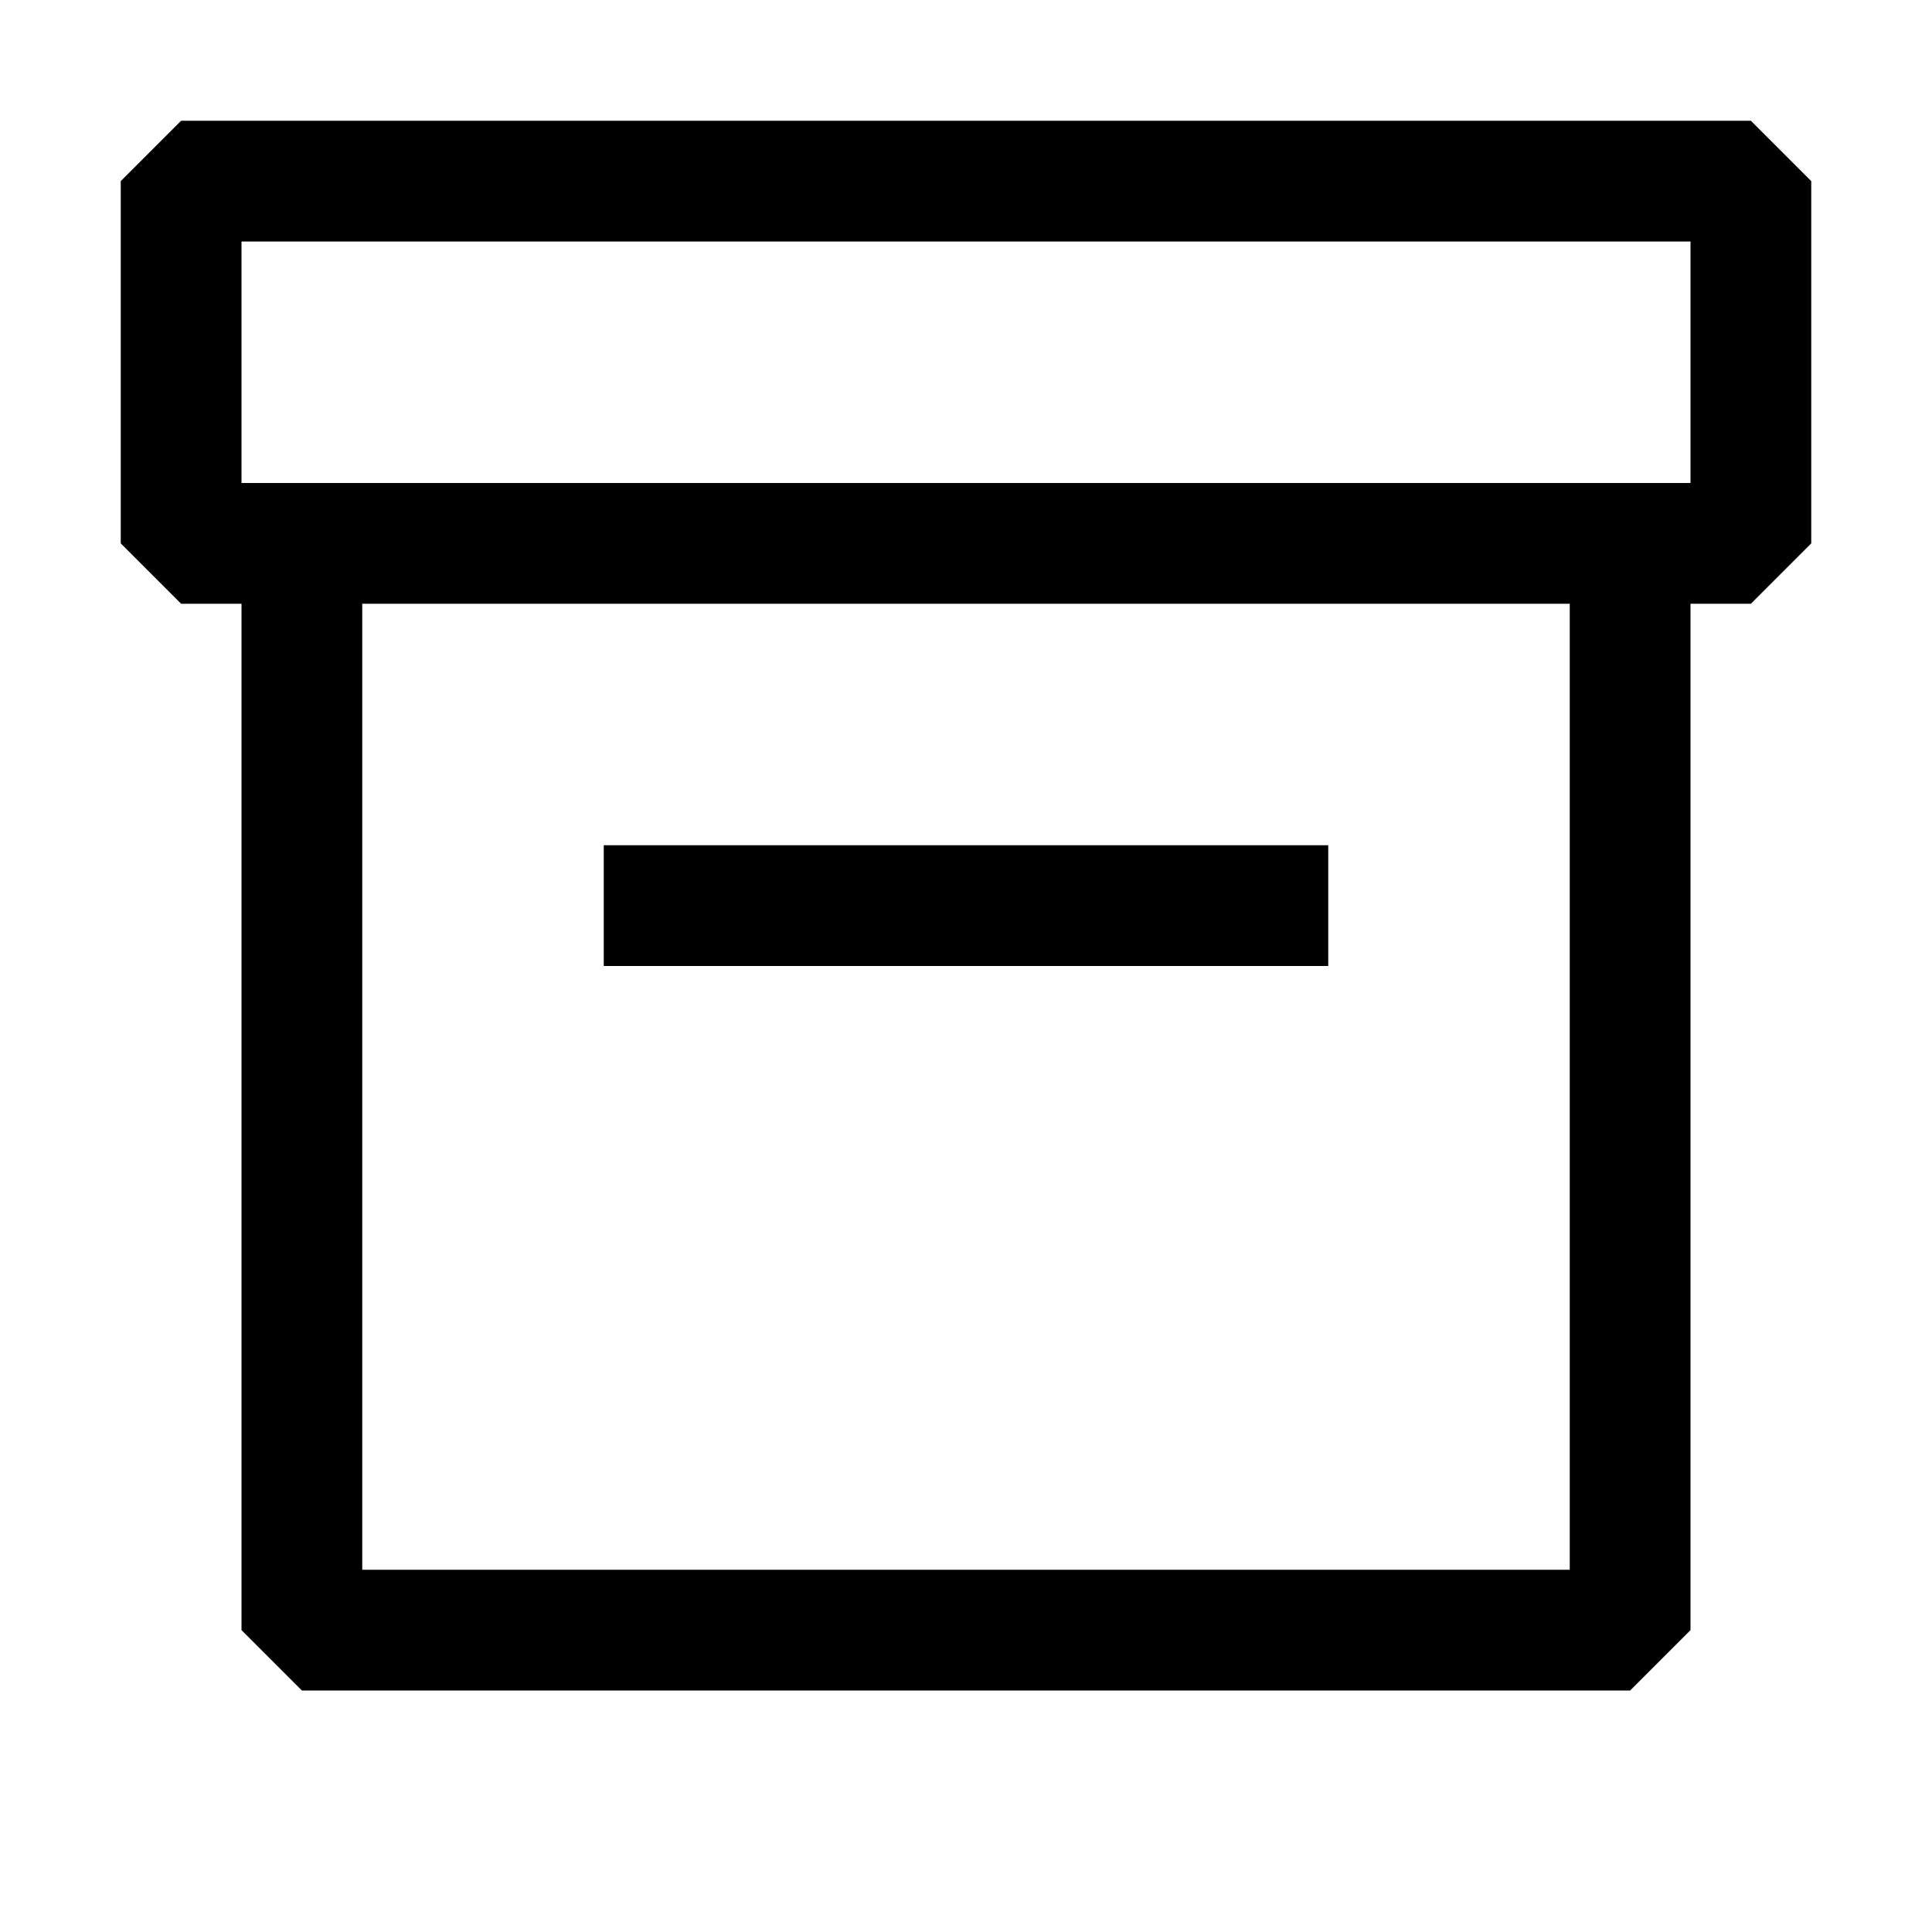
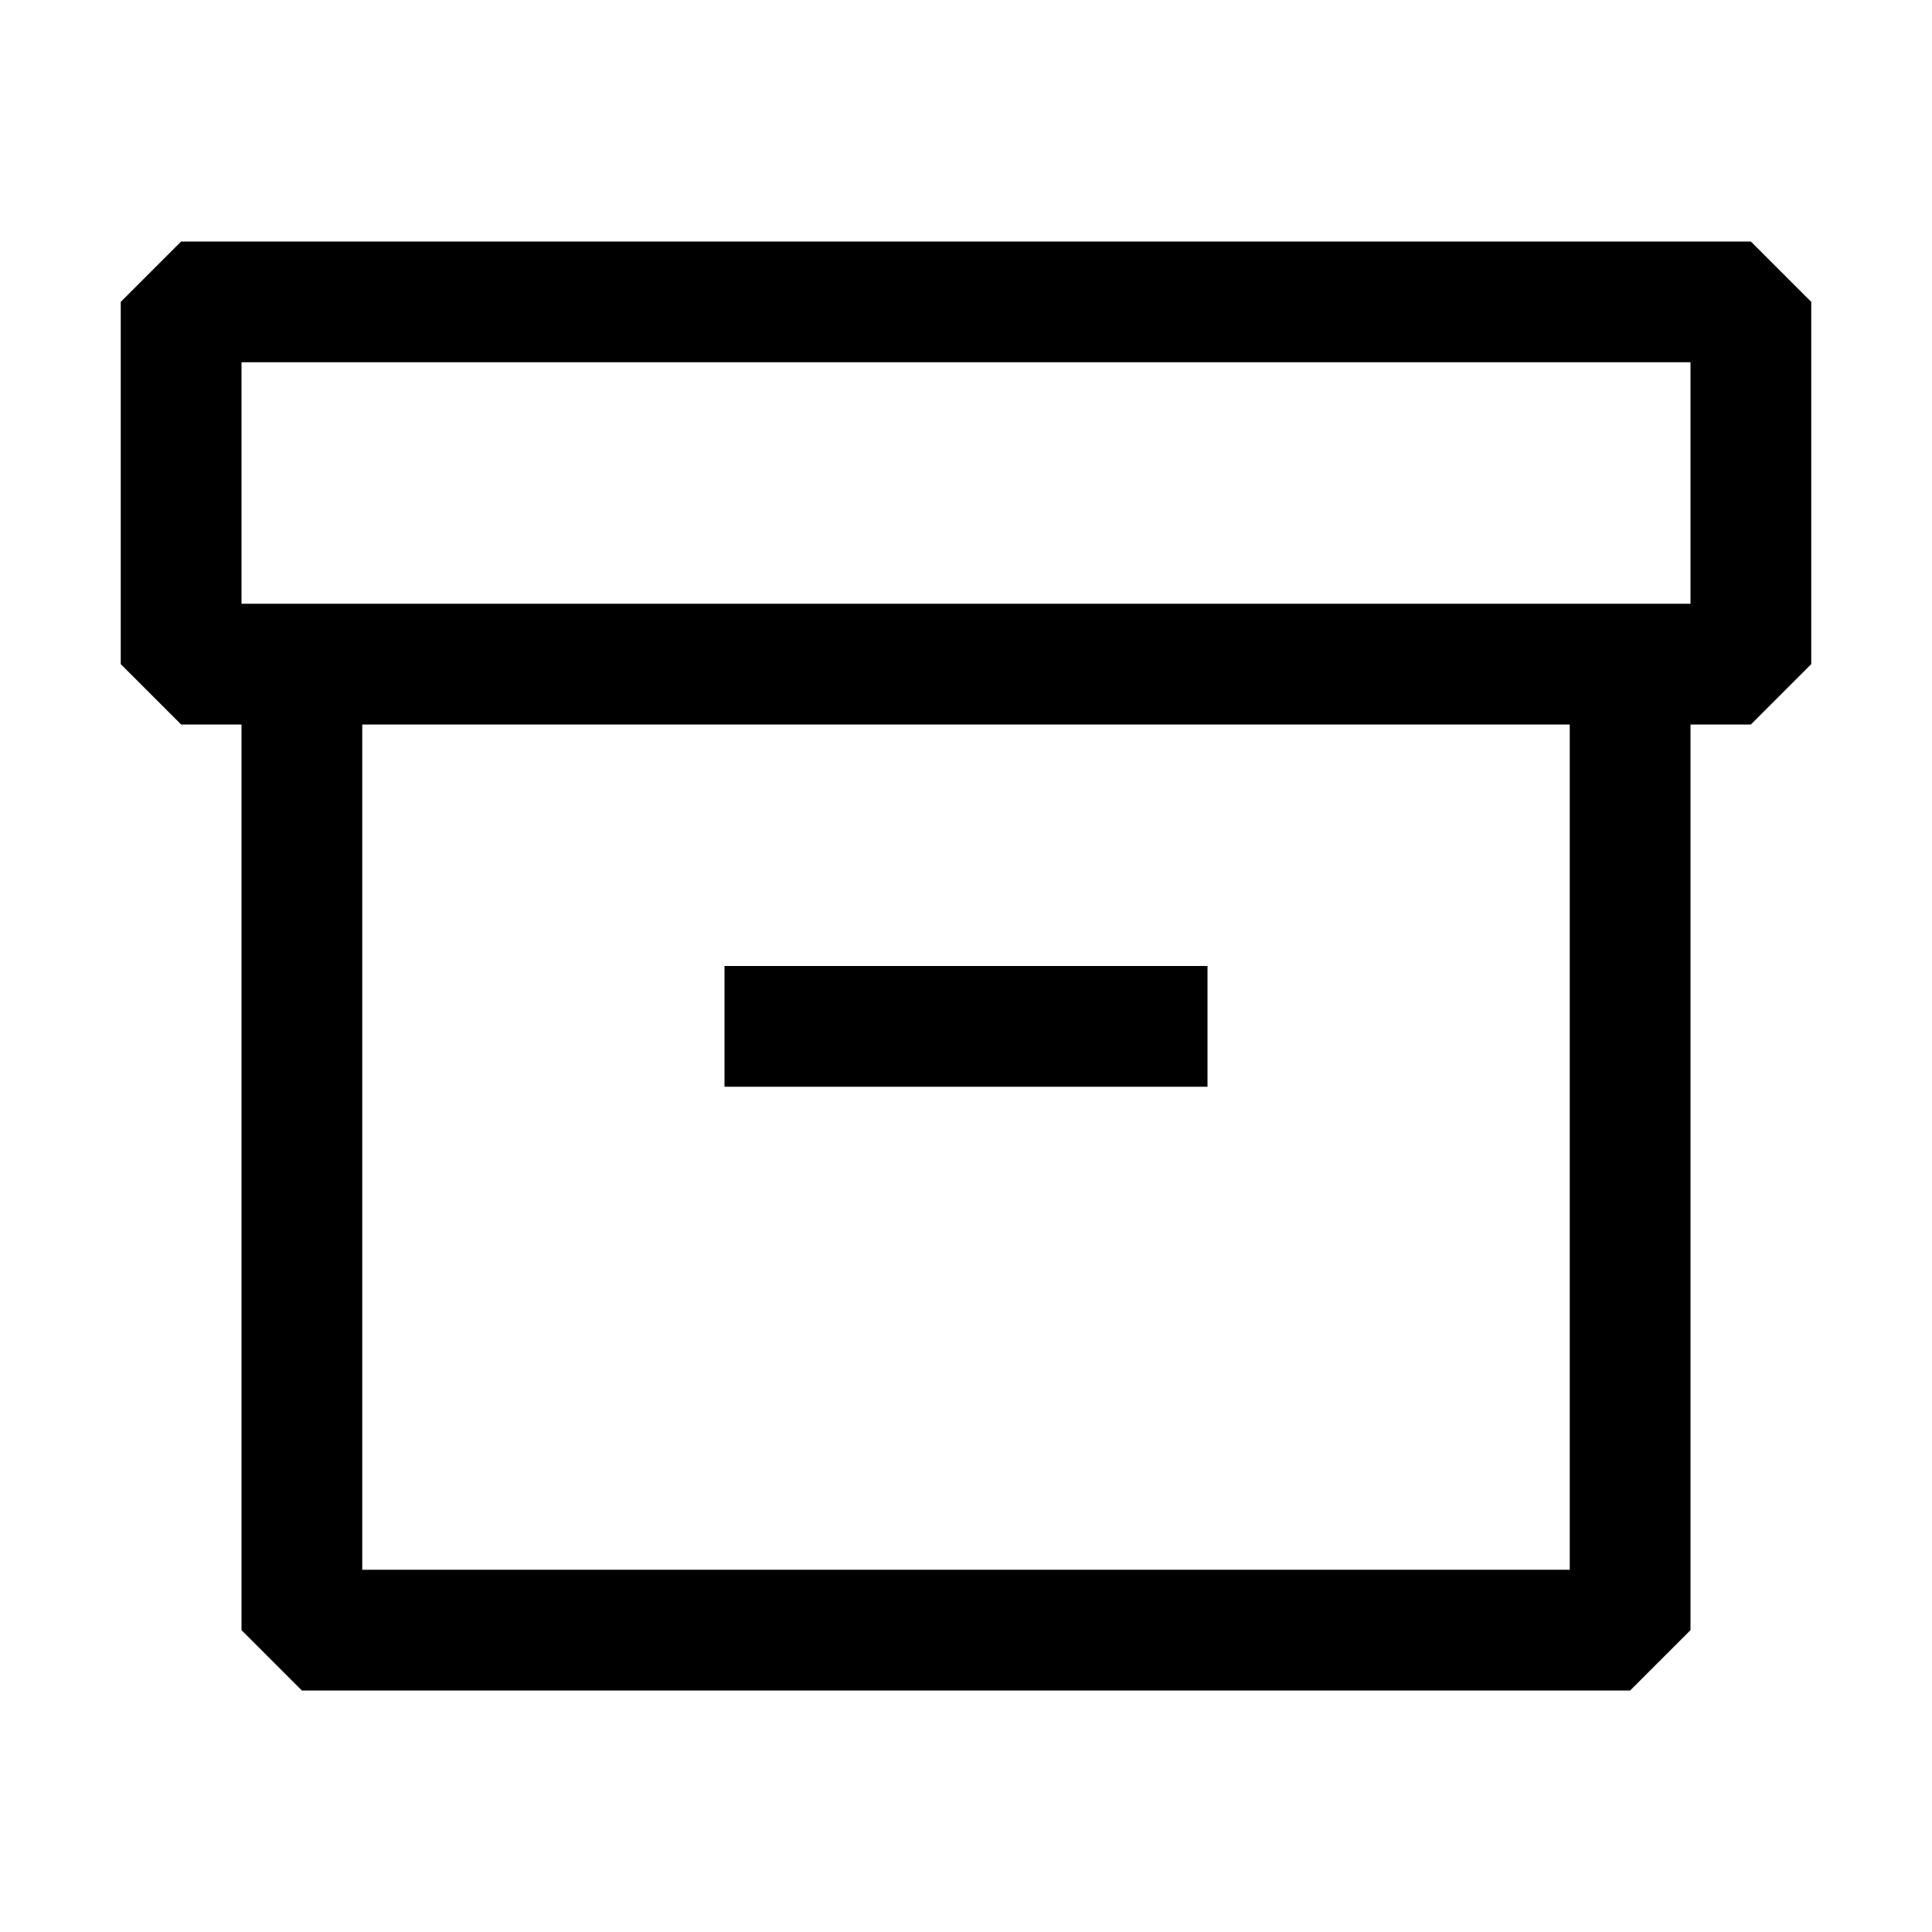
- <svg xmlns="http://www.w3.org/2000/svg" width="16" height="16" viewBox="0 0 16 16" fill="currentColor">
-   <path fill-rule="evenodd" clip-rule="evenodd" d="M14.5 1h-13l-.5.5v3l.5.5H2v8.5l.5.5h11l.5-.5V5h.5l.5-.5v-3l-.5-.5zm-1 3H2V2h12v2h-.5zM3 13V5h10v8H3zm8-6H5v1h6V7z" />
+ <svg xmlns="http://www.w3.org/2000/svg" width="16" height="16" viewBox="0 0 16 16" fill="none">
+   <path d="M10 9H6V8H10V9Z" fill="black" />
+   <path fill-rule="evenodd" clip-rule="evenodd" d="M15 2.5V5.5L14.5 6H14L14 13.5L13.5 14H2.5L2 13.5L2 6H1.5L1 5.5V2.5L1.5 2H14.5L15 2.5ZM3 13H13L13 6H3L3 13ZM2 5H14V3H2V5Z" fill="black" />
</svg>
